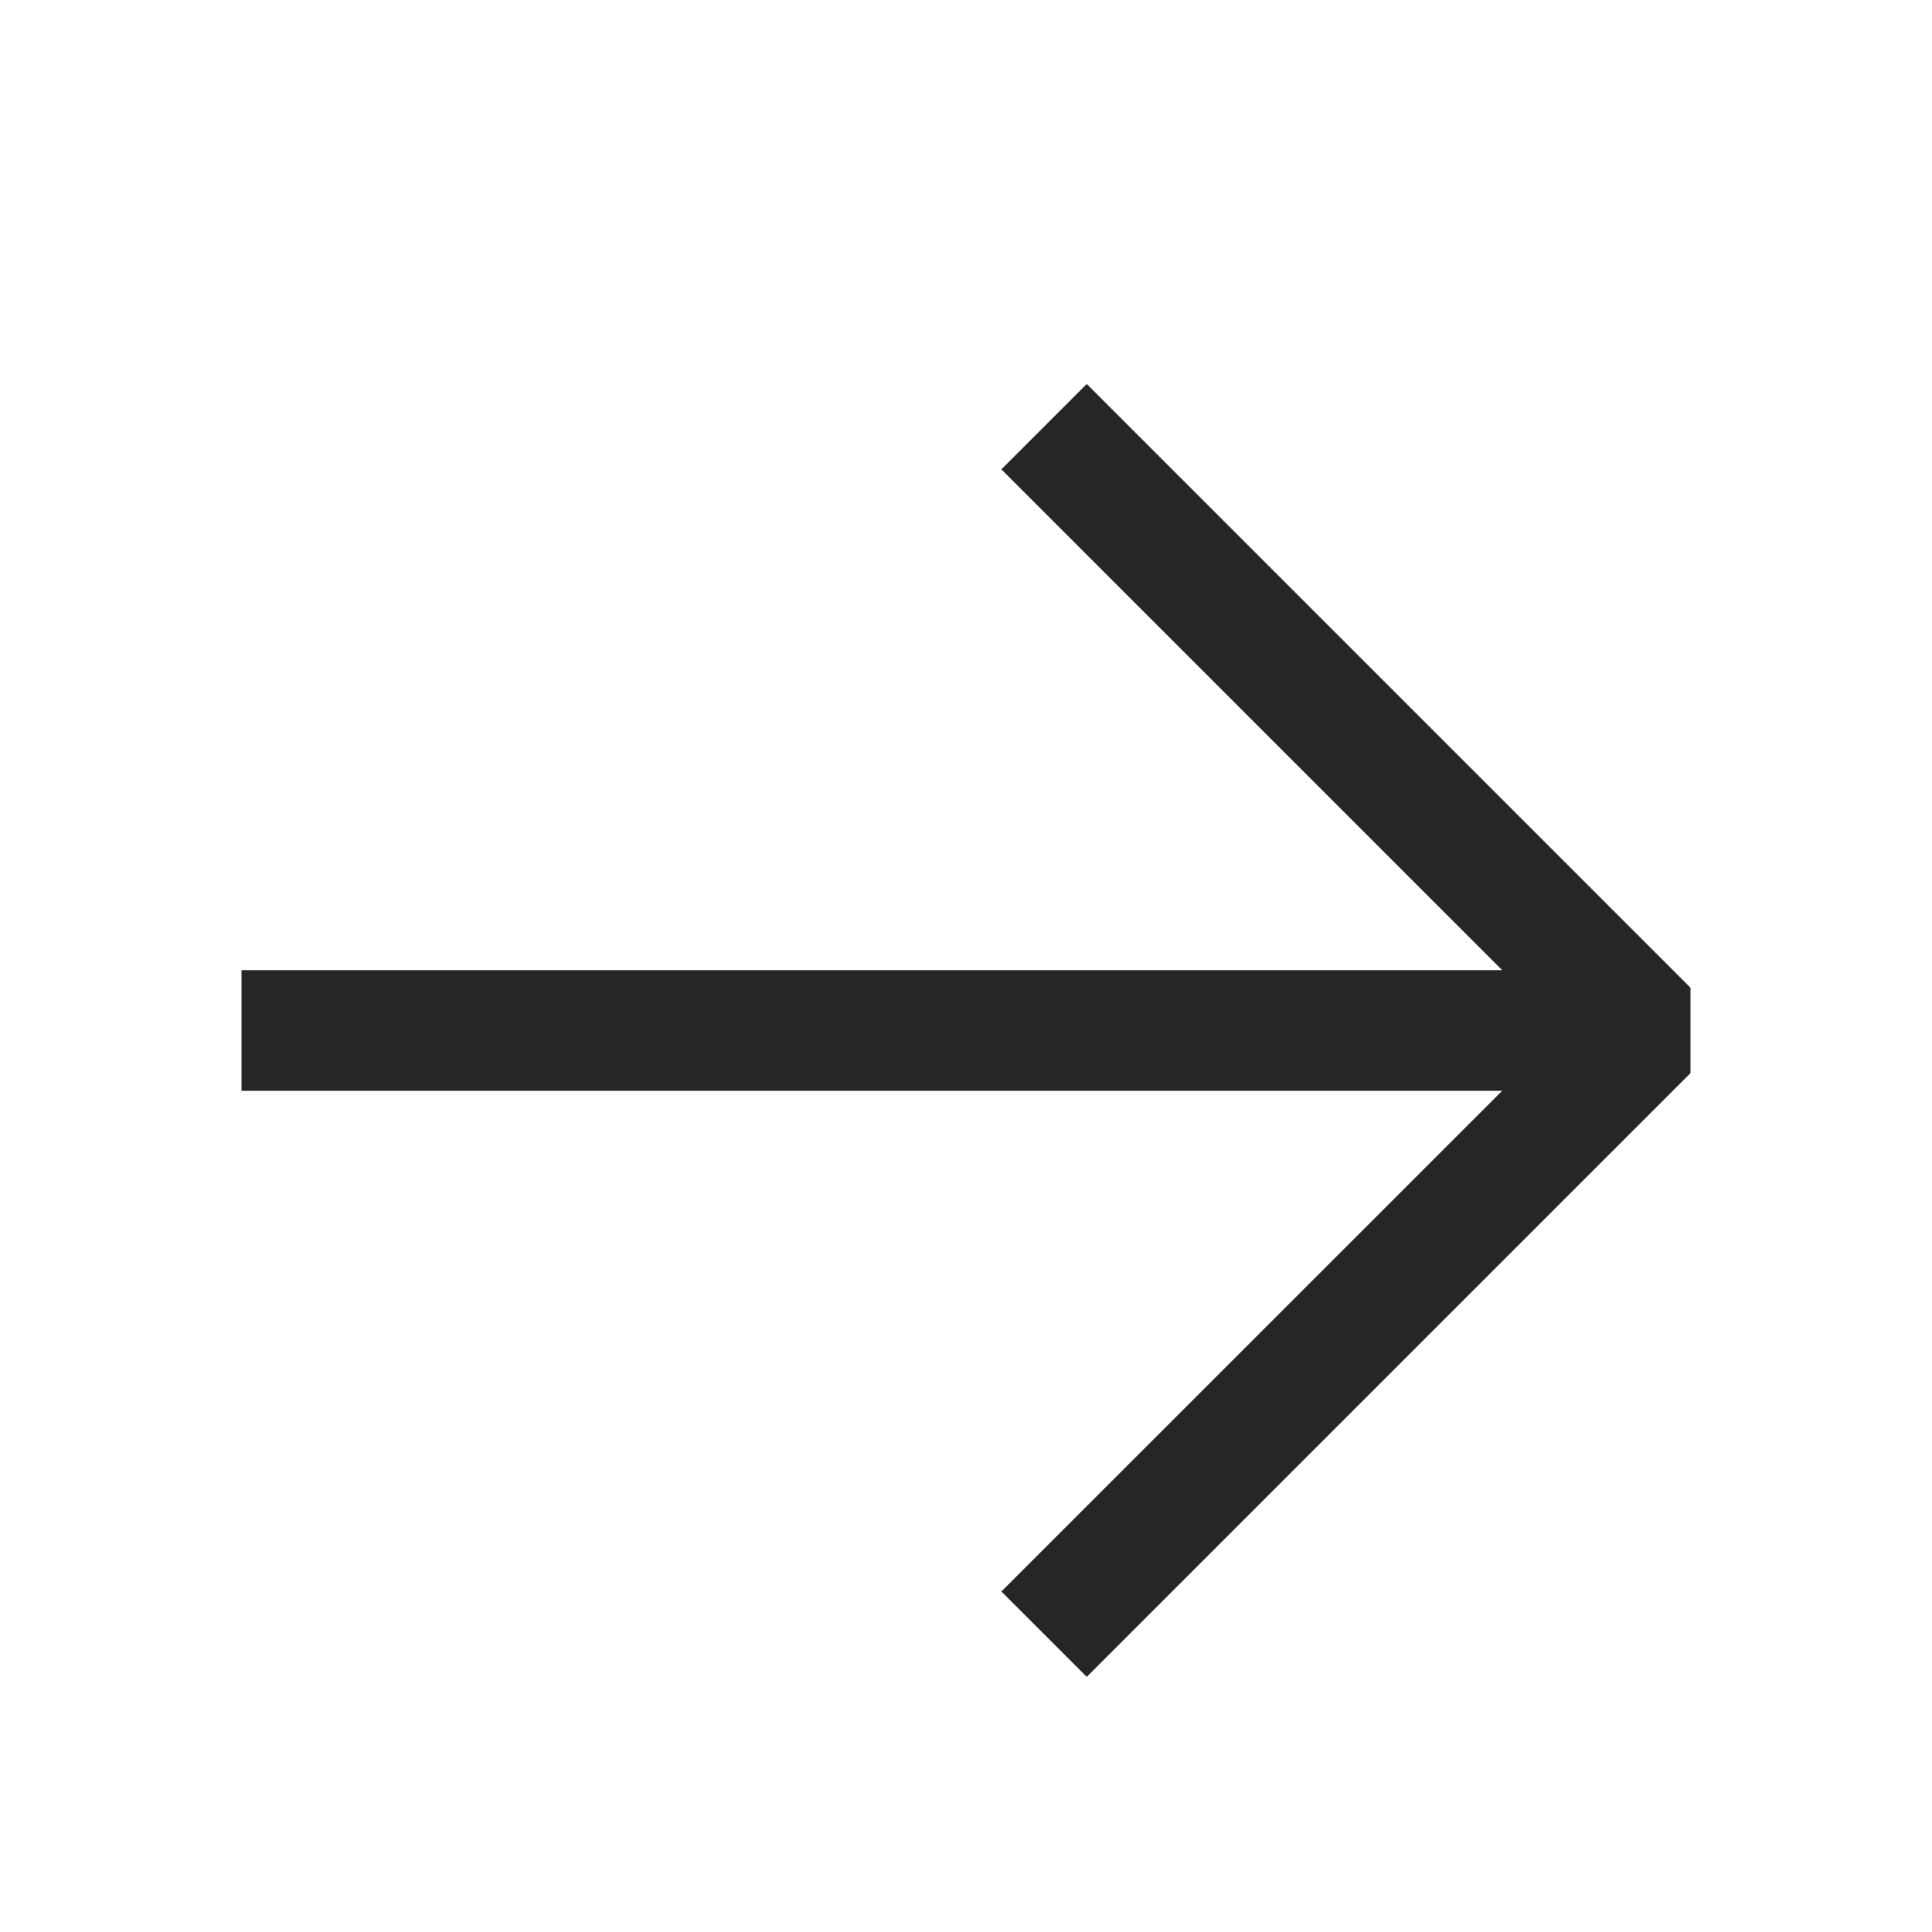
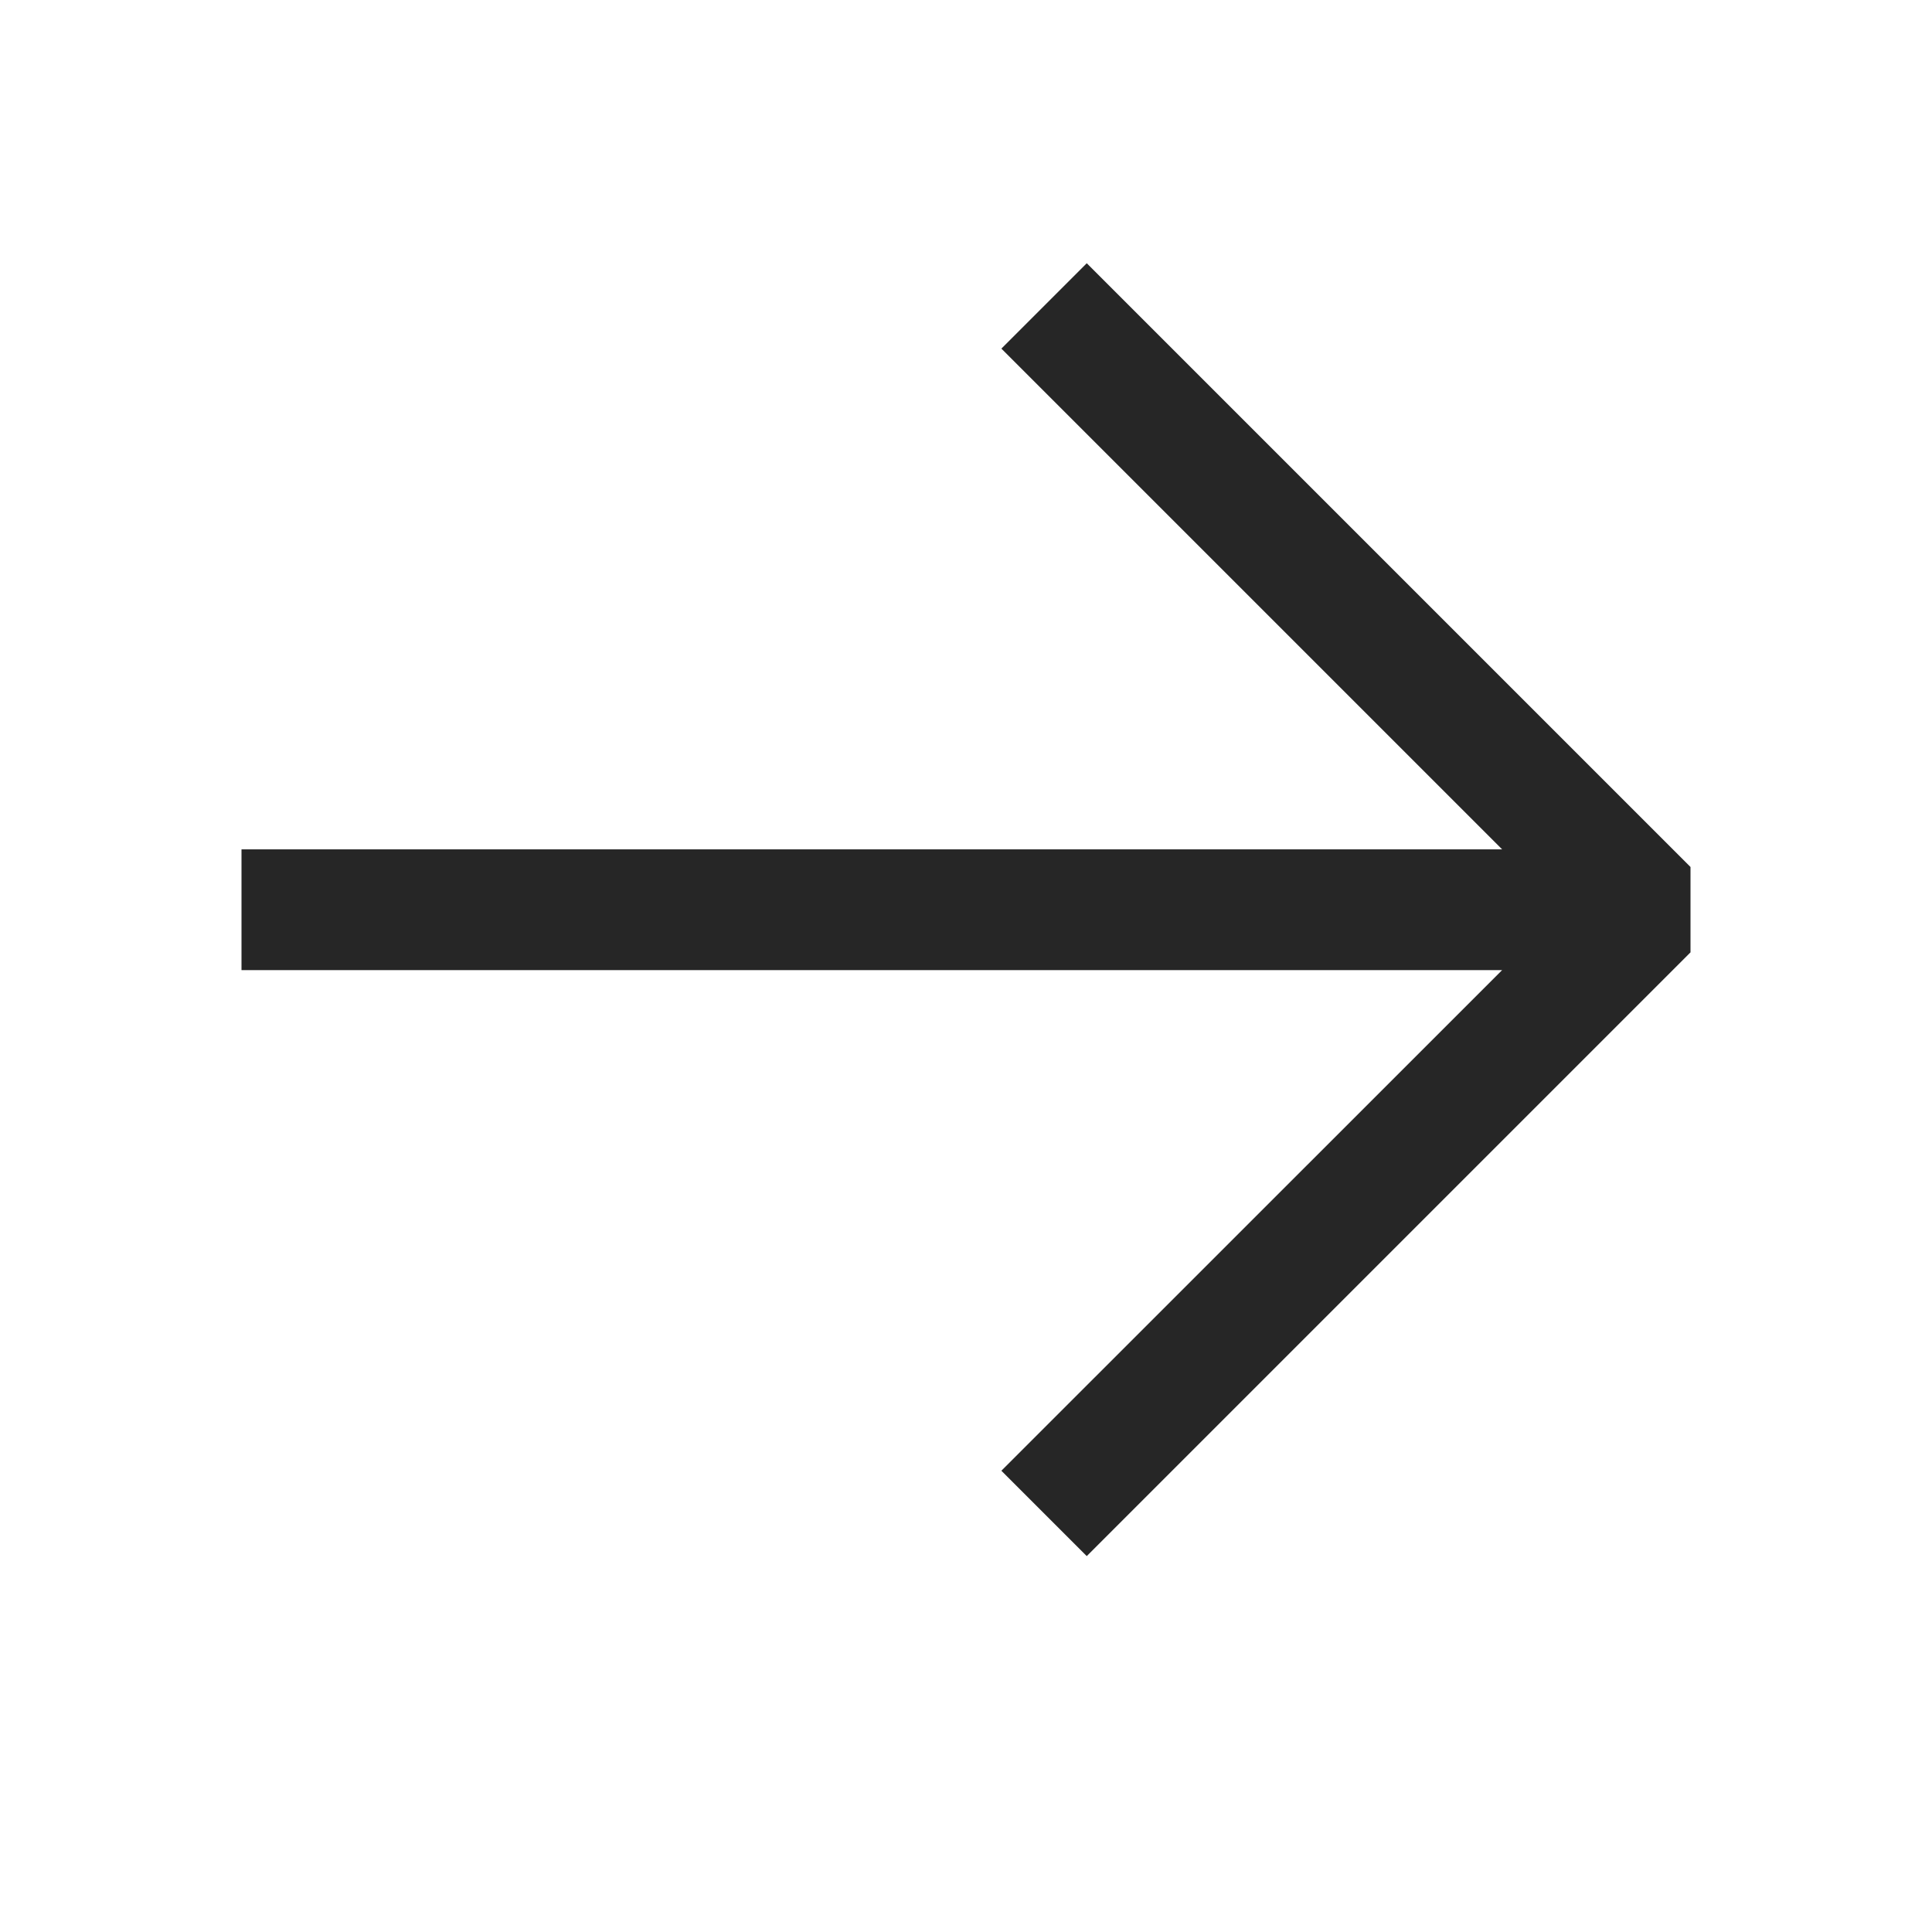
- <svg xmlns="http://www.w3.org/2000/svg" width="16" height="16" viewBox="0 0 16 16">
+ <svg xmlns="http://www.w3.org/2000/svg" width="16" height="16" viewBox="0 1 16 16">
  <path fill-rule="evenodd" clip-rule="evenodd" d="M9 13.887L14 8.887L14 8.18L9 3.18L8.293 3.887L12.44 8.034L2 8.034L2 9.034L12.44 9.034L8.293 13.18L9 13.887Z" fill="rgb(0, 0, 0)" style="opacity: 0.85" />
</svg>
